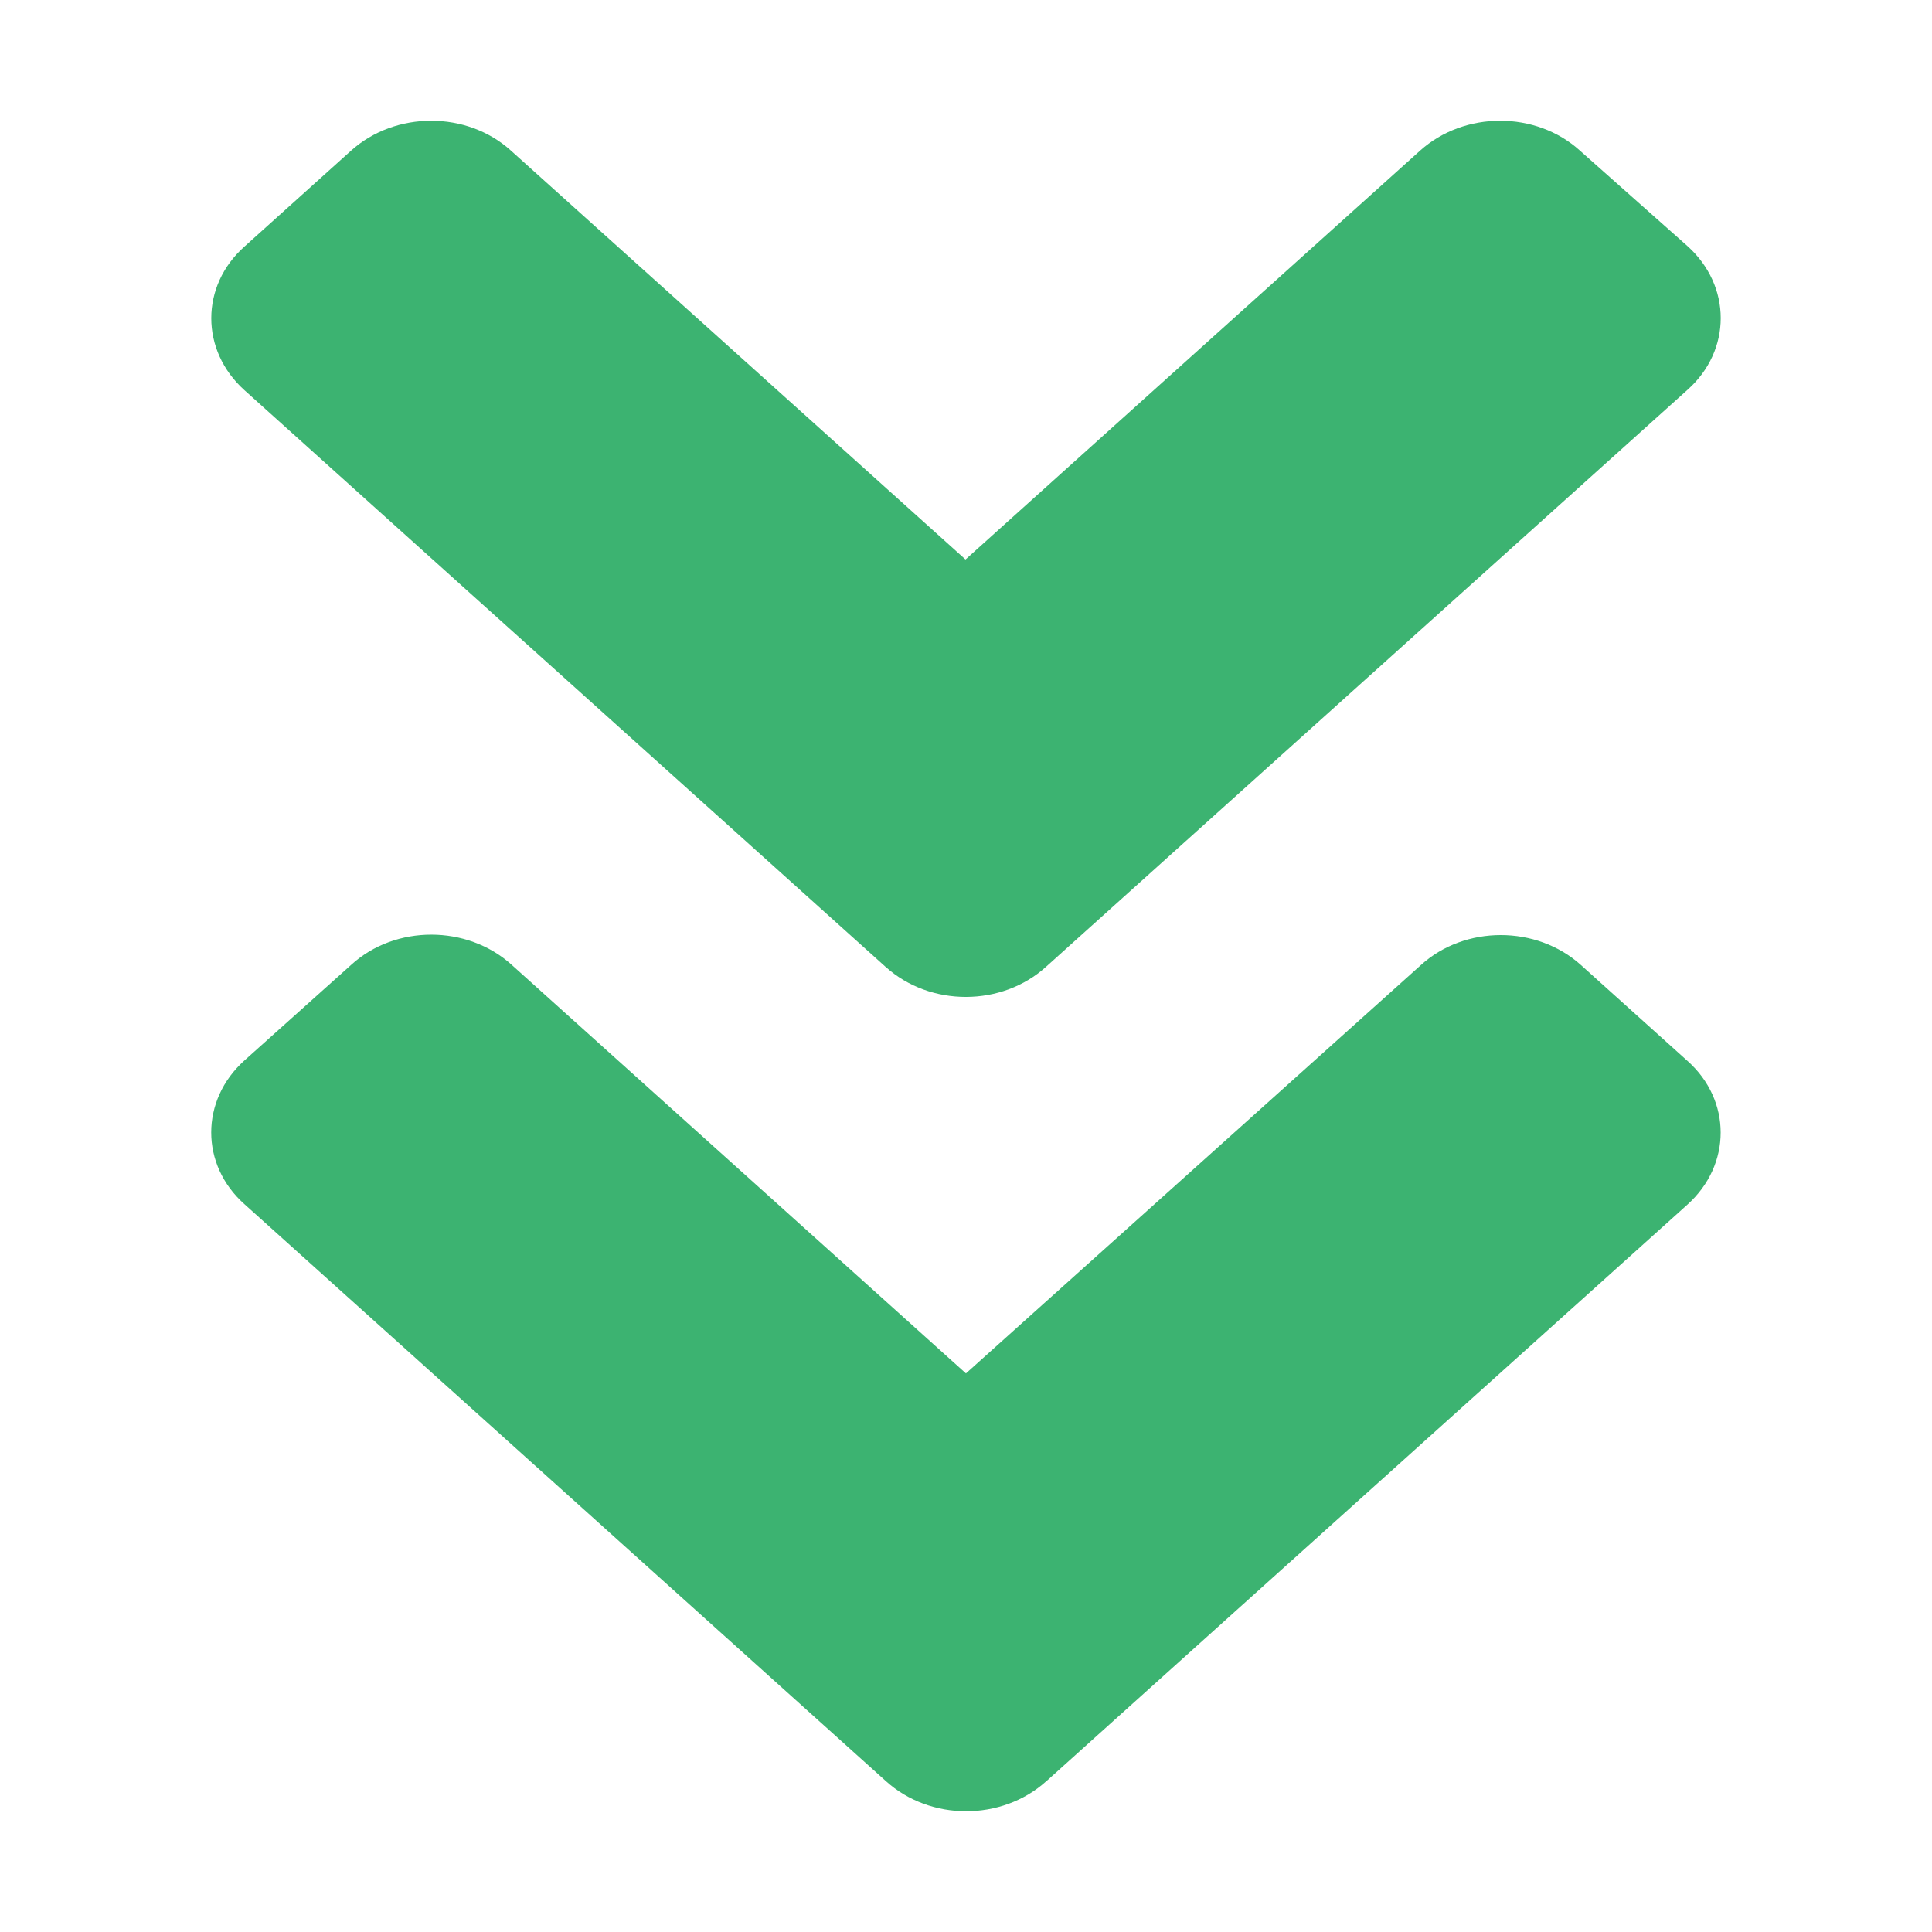
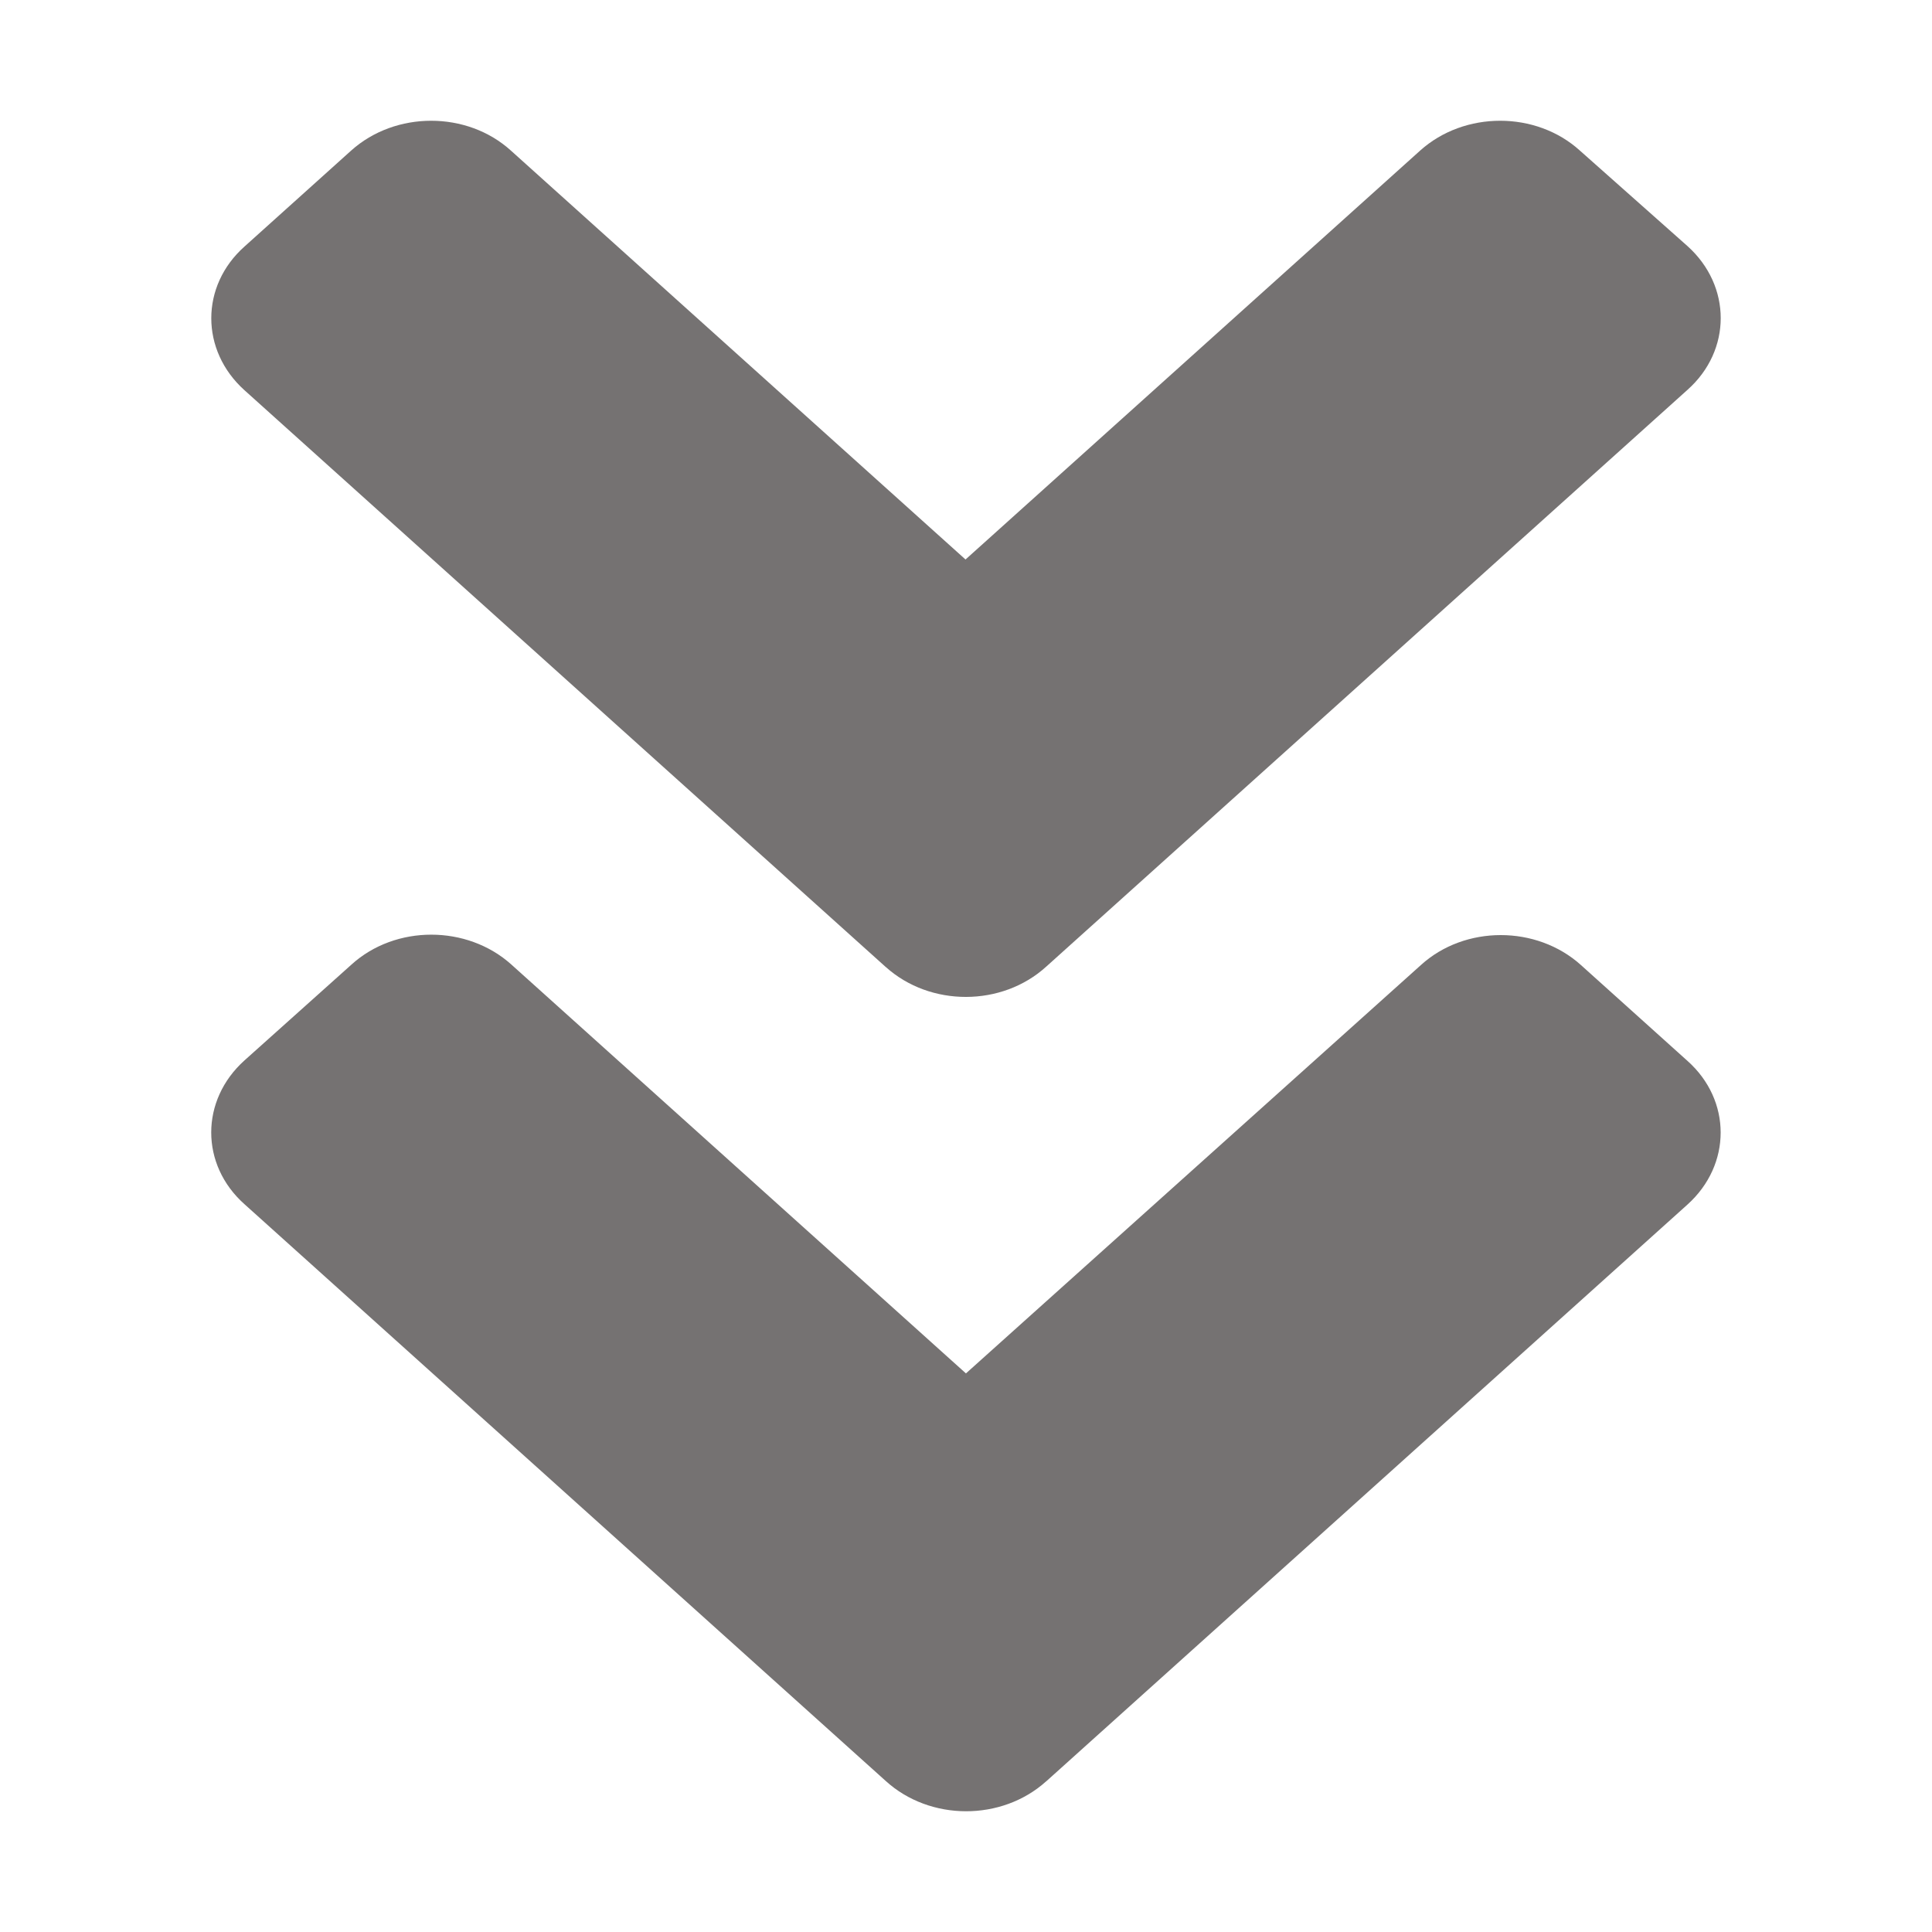
<svg xmlns="http://www.w3.org/2000/svg" height="32" viewBox="0 0 32 32" width="32">
-   <path d="m14.672 16.018-10.622-9.554c-.734-.66-.734-1.728 0-2.381l1.765-1.588c.734-.66 1.921-.66 2.648 0l7.529 6.772 7.529-6.772c.734-.66 1.921-.66 2.648 0l1.781 1.581c.734.66.734 1.728 0 2.381l-10.622 9.554c-.734.667-1.921.667-2.655.007zm2.655 13.488 10.622-9.554c.734-.66.734-1.728 0-2.381l-1.765-1.588c-.734-.66-1.921-.66-2.648 0l-7.537 6.765-7.529-6.772c-.734-.66-1.921-.66-2.648 0l-1.773 1.588c-.734.66-.734 1.728 0 2.381l10.622 9.554c.734.667 1.921.667 2.655.007z" fill="#3cb371" stroke-width=".074" />
+   <path d="m14.672 16.018-10.622-9.554c-.734-.66-.734-1.728 0-2.381l1.765-1.588c.734-.66 1.921-.66 2.648 0l7.529 6.772 7.529-6.772c.734-.66 1.921-.66 2.648 0l1.781 1.581c.734.66.734 1.728 0 2.381l-10.622 9.554c-.734.667-1.921.667-2.655.007zm2.655 13.488 10.622-9.554c.734-.66.734-1.728 0-2.381l-1.765-1.588c-.734-.66-1.921-.66-2.648 0l-7.537 6.765-7.529-6.772c-.734-.66-1.921-.66-2.648 0l-1.773 1.588c-.734.66-.734 1.728 0 2.381l10.622 9.554c.734.667 1.921.667 2.655.007z" fill="#757272" stroke-width=".074" />
</svg>
